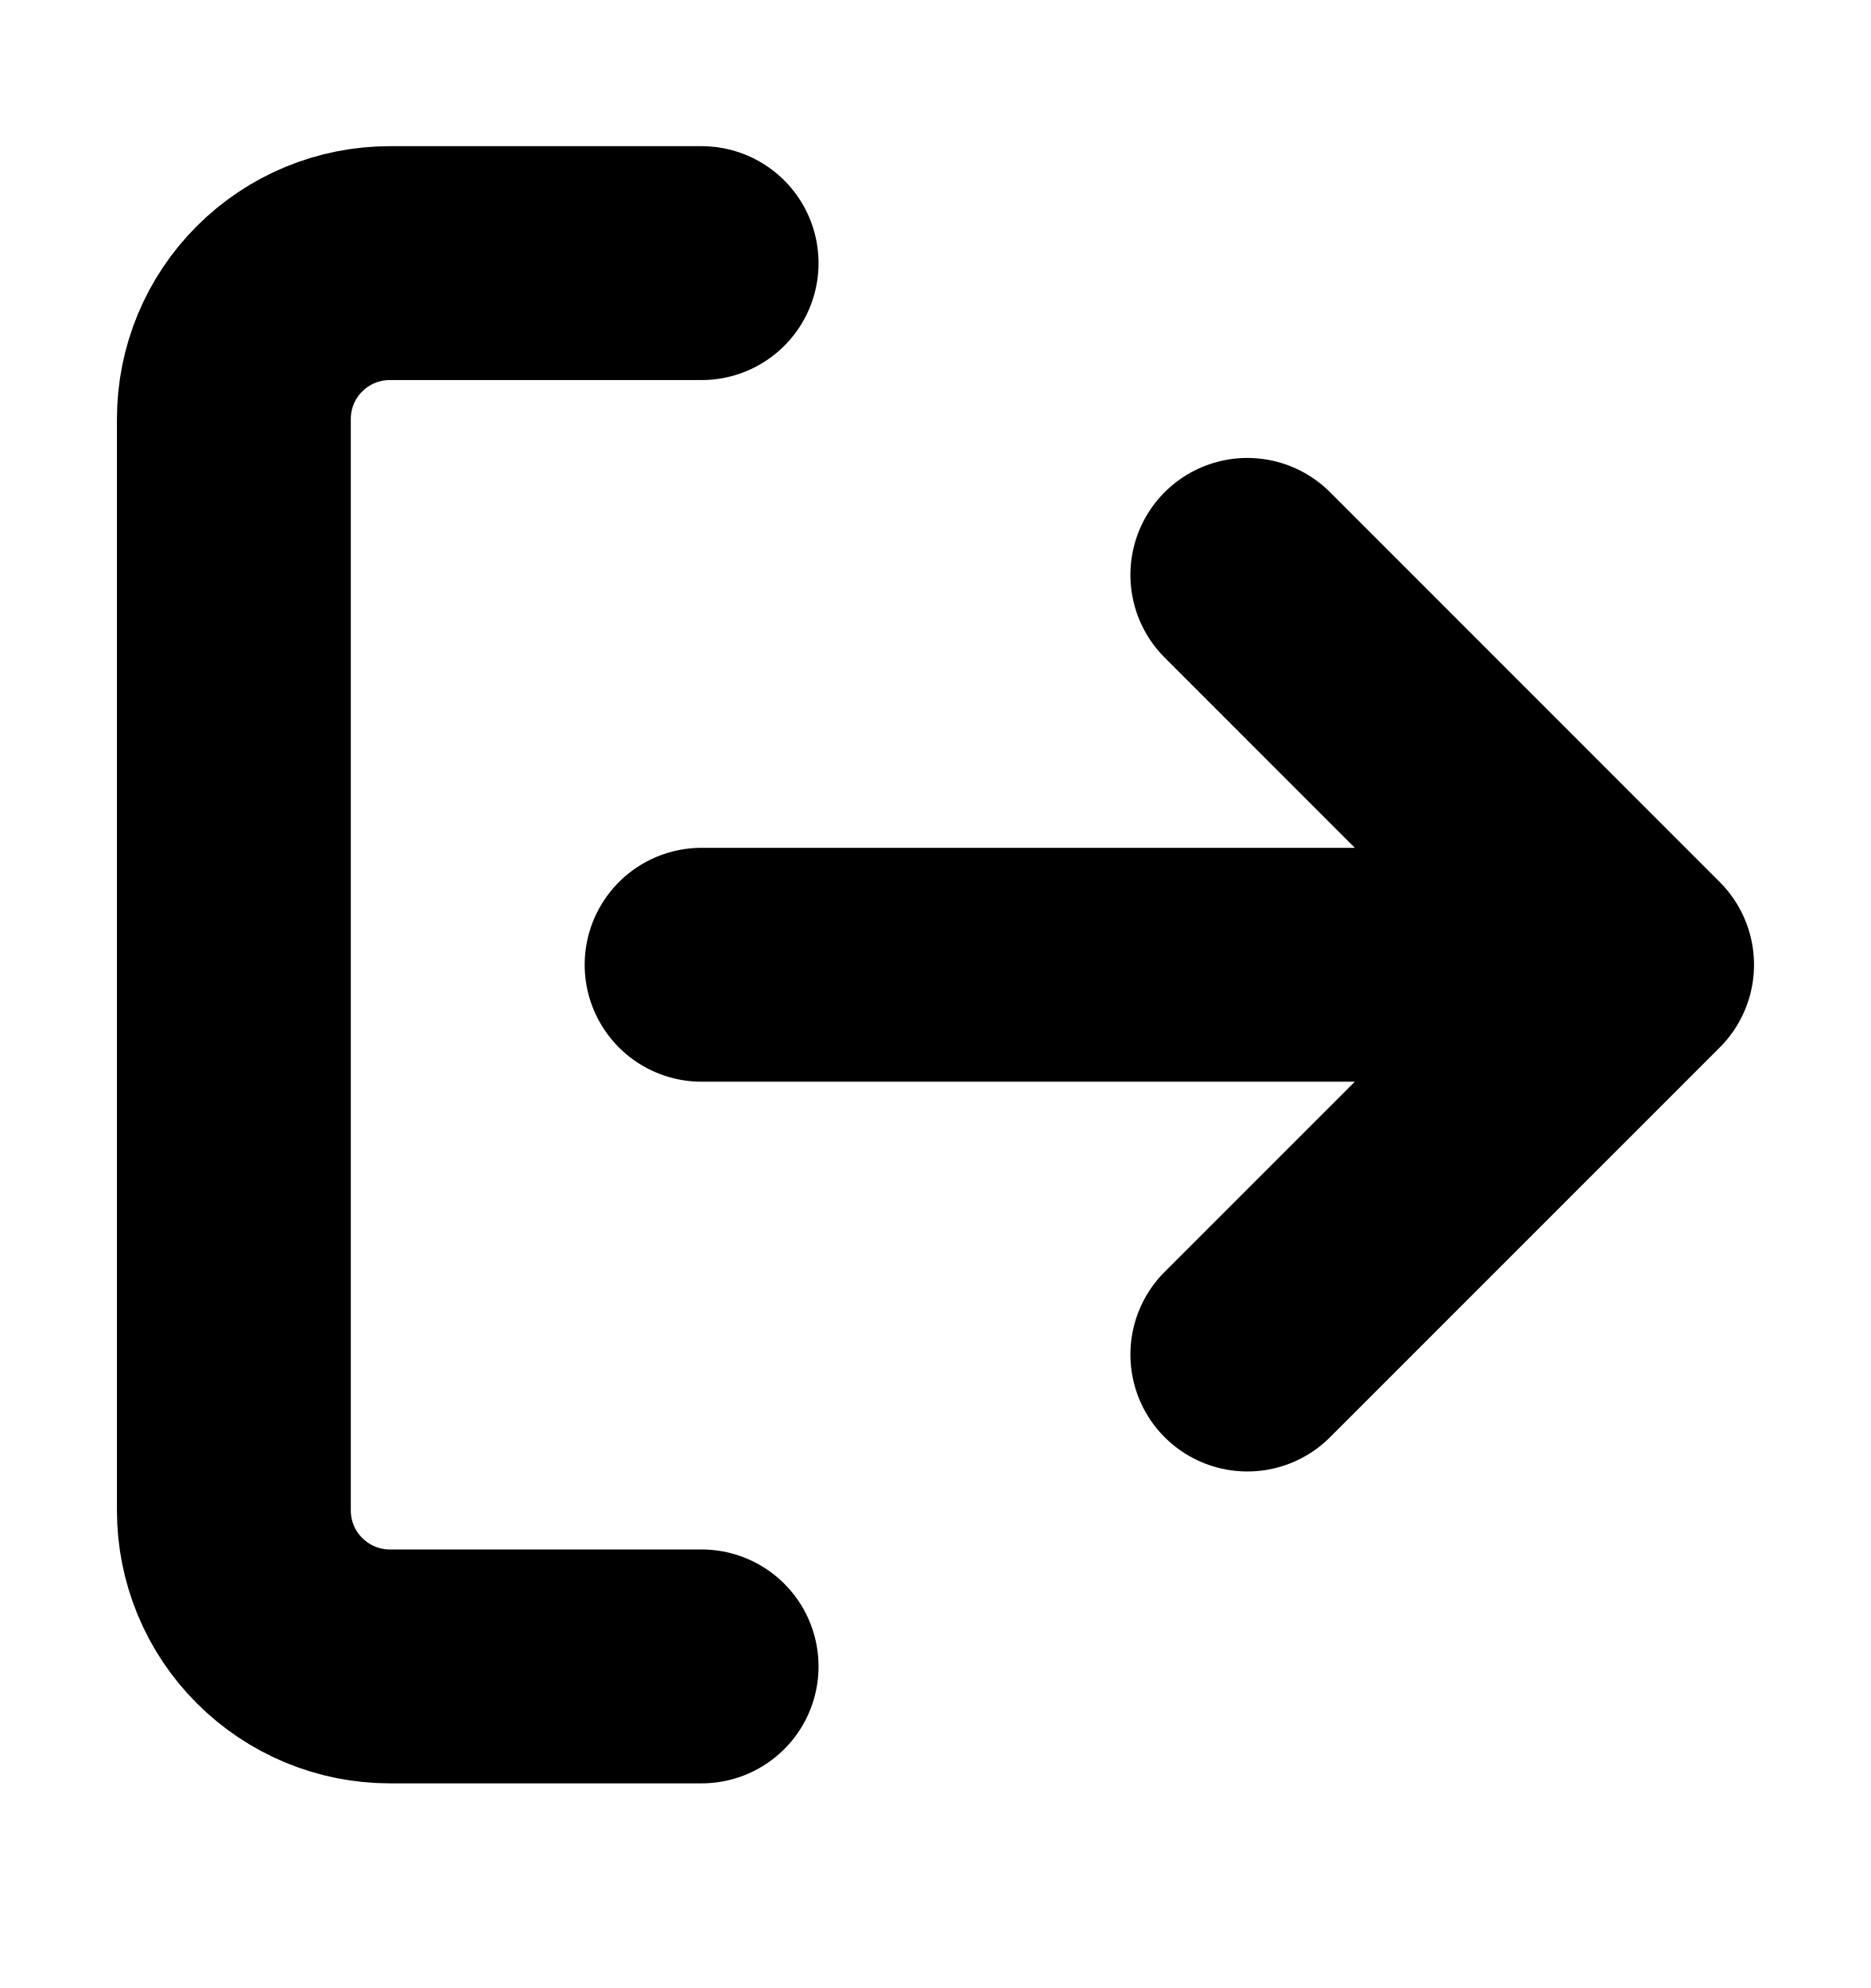
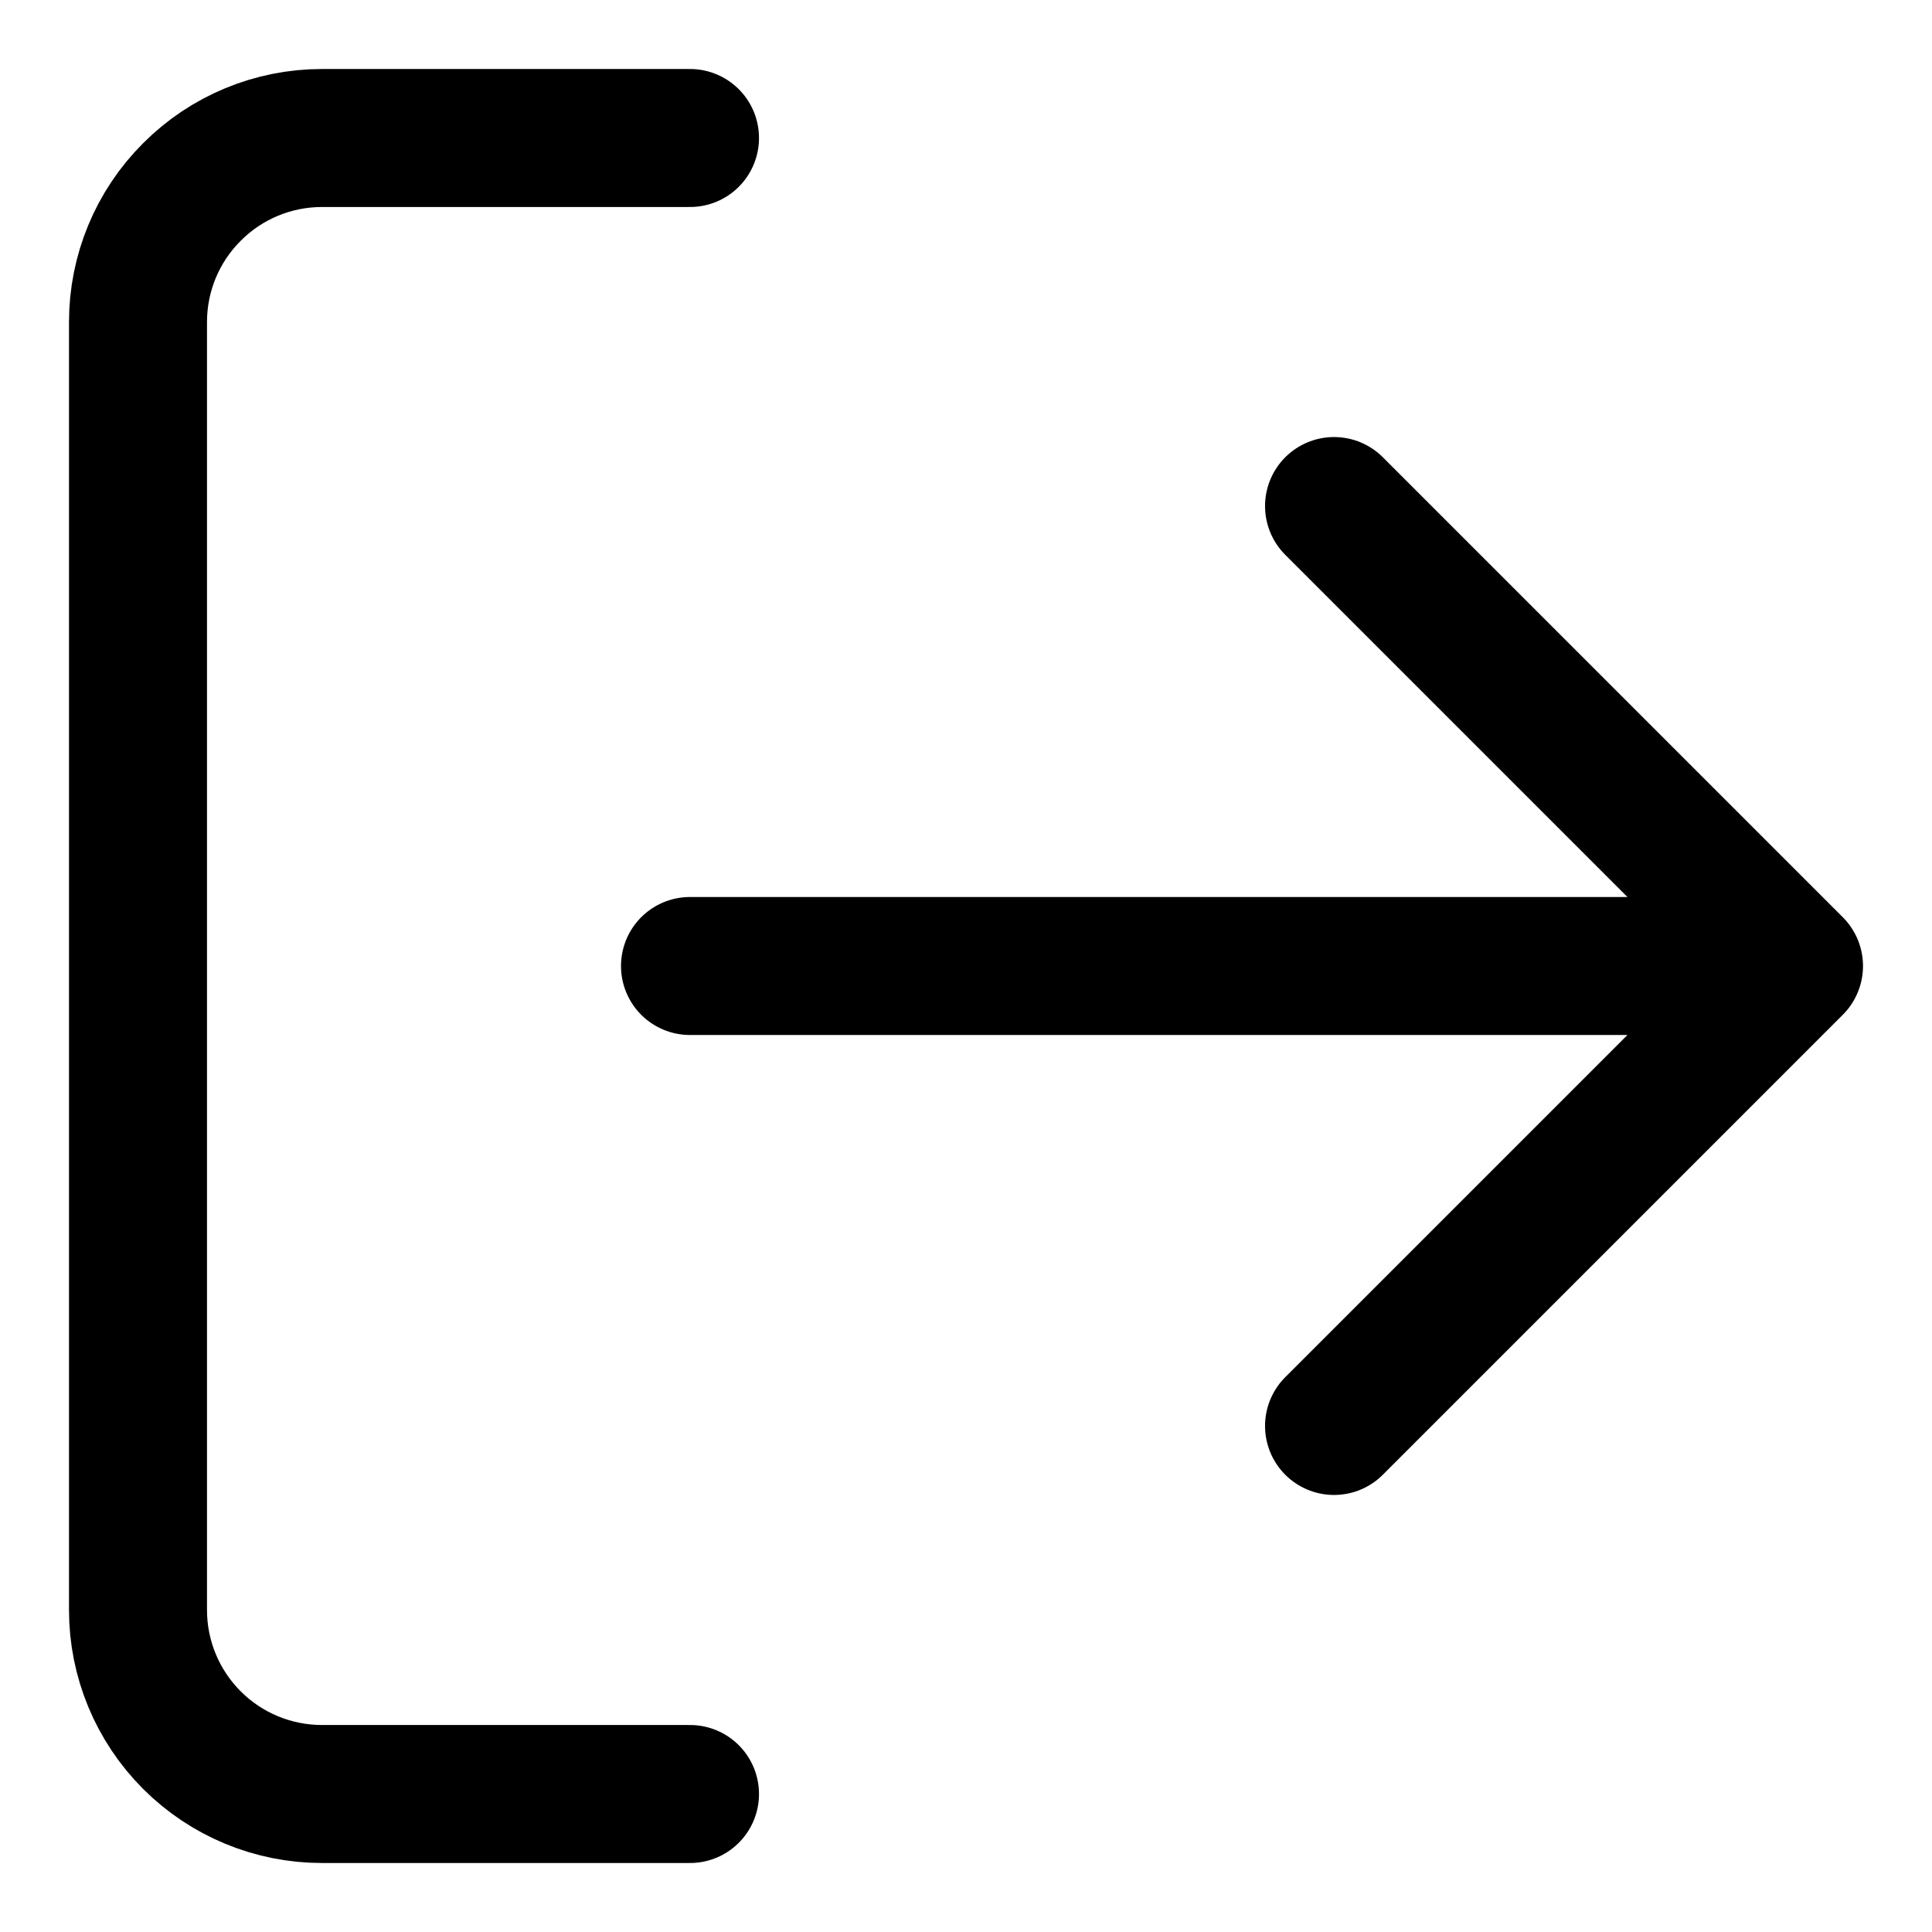
- <svg xmlns="http://www.w3.org/2000/svg" width="16" height="17" viewBox="0 0 16 17" fill="none">
-   <g id="lucide:log-out">
-     <path id="Vector" d="M6 14.25H3.333C2.98 14.25 2.641 14.109 2.391 13.859C2.14 13.609 2 13.27 2 12.916V3.583C2 3.229 2.14 2.89 2.391 2.64C2.641 2.39 2.98 2.25 3.333 2.25H6M10.667 11.583L14 8.25M14 8.25L10.667 4.916M14 8.25H6" stroke="black" stroke-width="2" stroke-linecap="round" stroke-linejoin="round" />
-   </g>
+ <svg xmlns="http://www.w3.org/2000/svg" width="14" height="14" viewBox="0 0 14 14" fill="none">
+   <path d="M5 13H2.333C1.98 13 1.641 12.86 1.391 12.61C1.14 12.359 1 12.02 1 11.667V2.333C1 1.98 1.14 1.641 1.391 1.391C1.641 1.14 1.98 1 2.333 1H5M9.667 10.333L13 7M13 7L9.667 3.667M13 7H5" stroke="black" stroke-linecap="round" stroke-linejoin="round" />
</svg>
